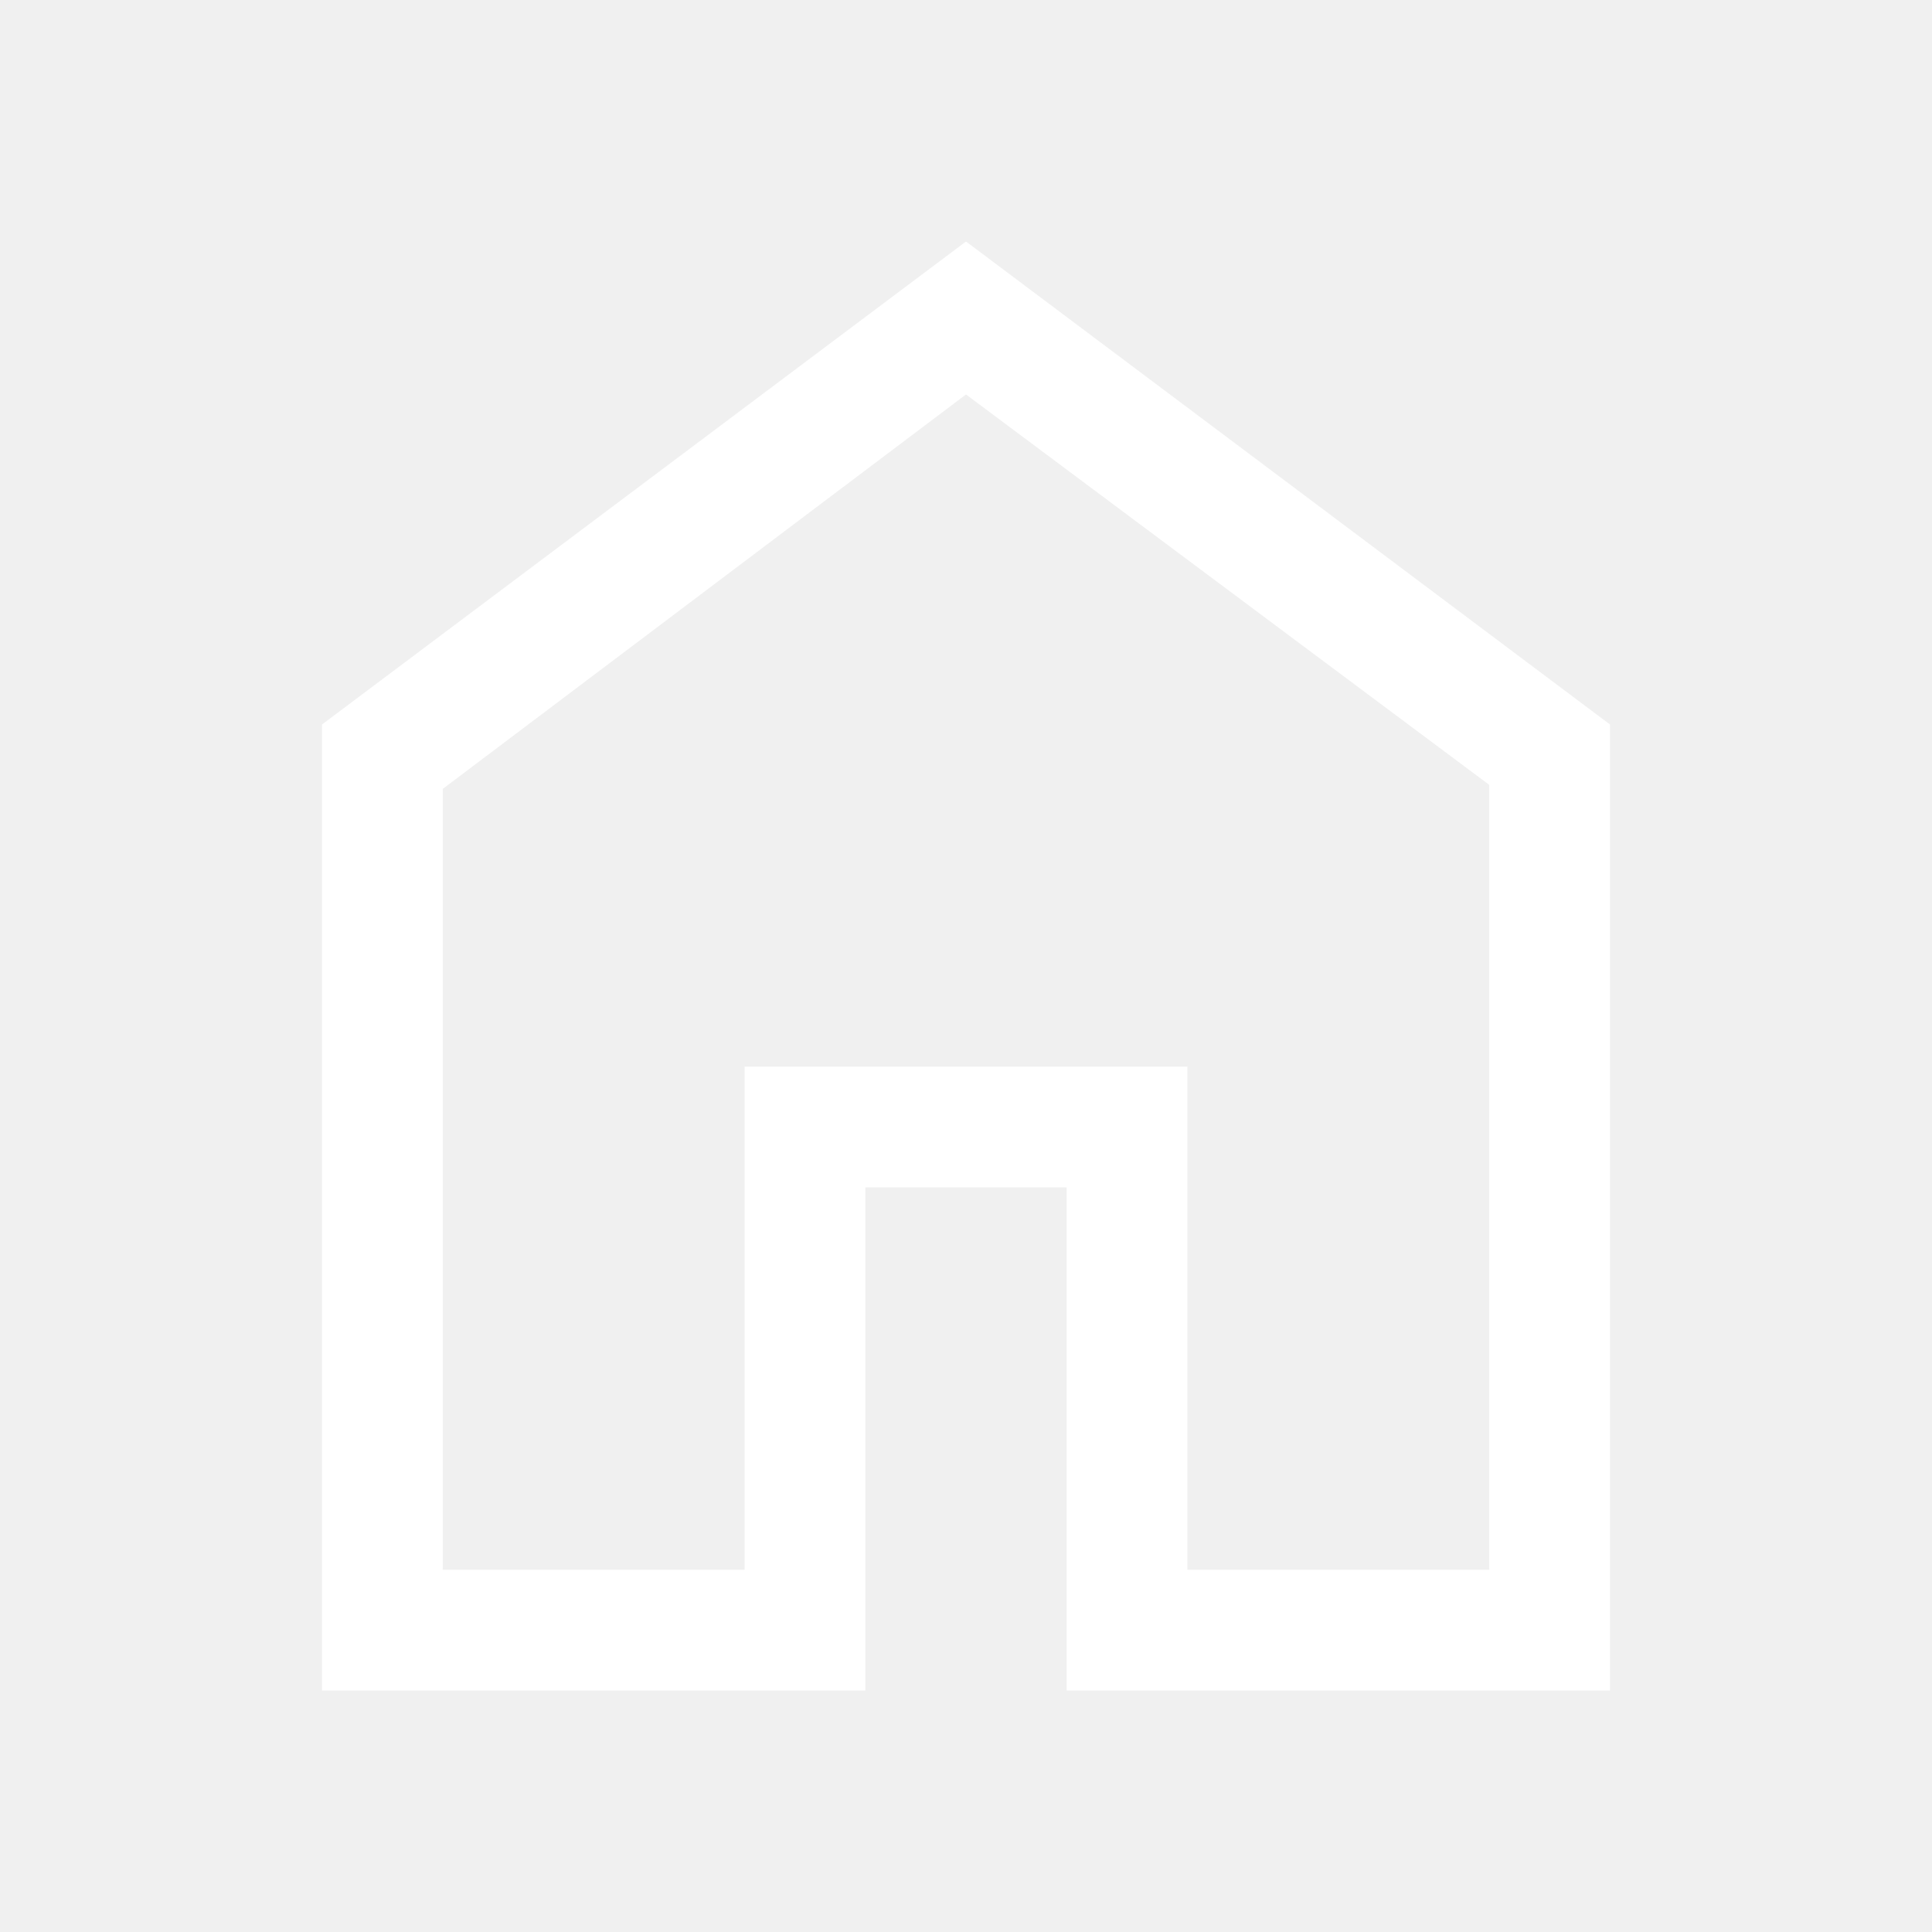
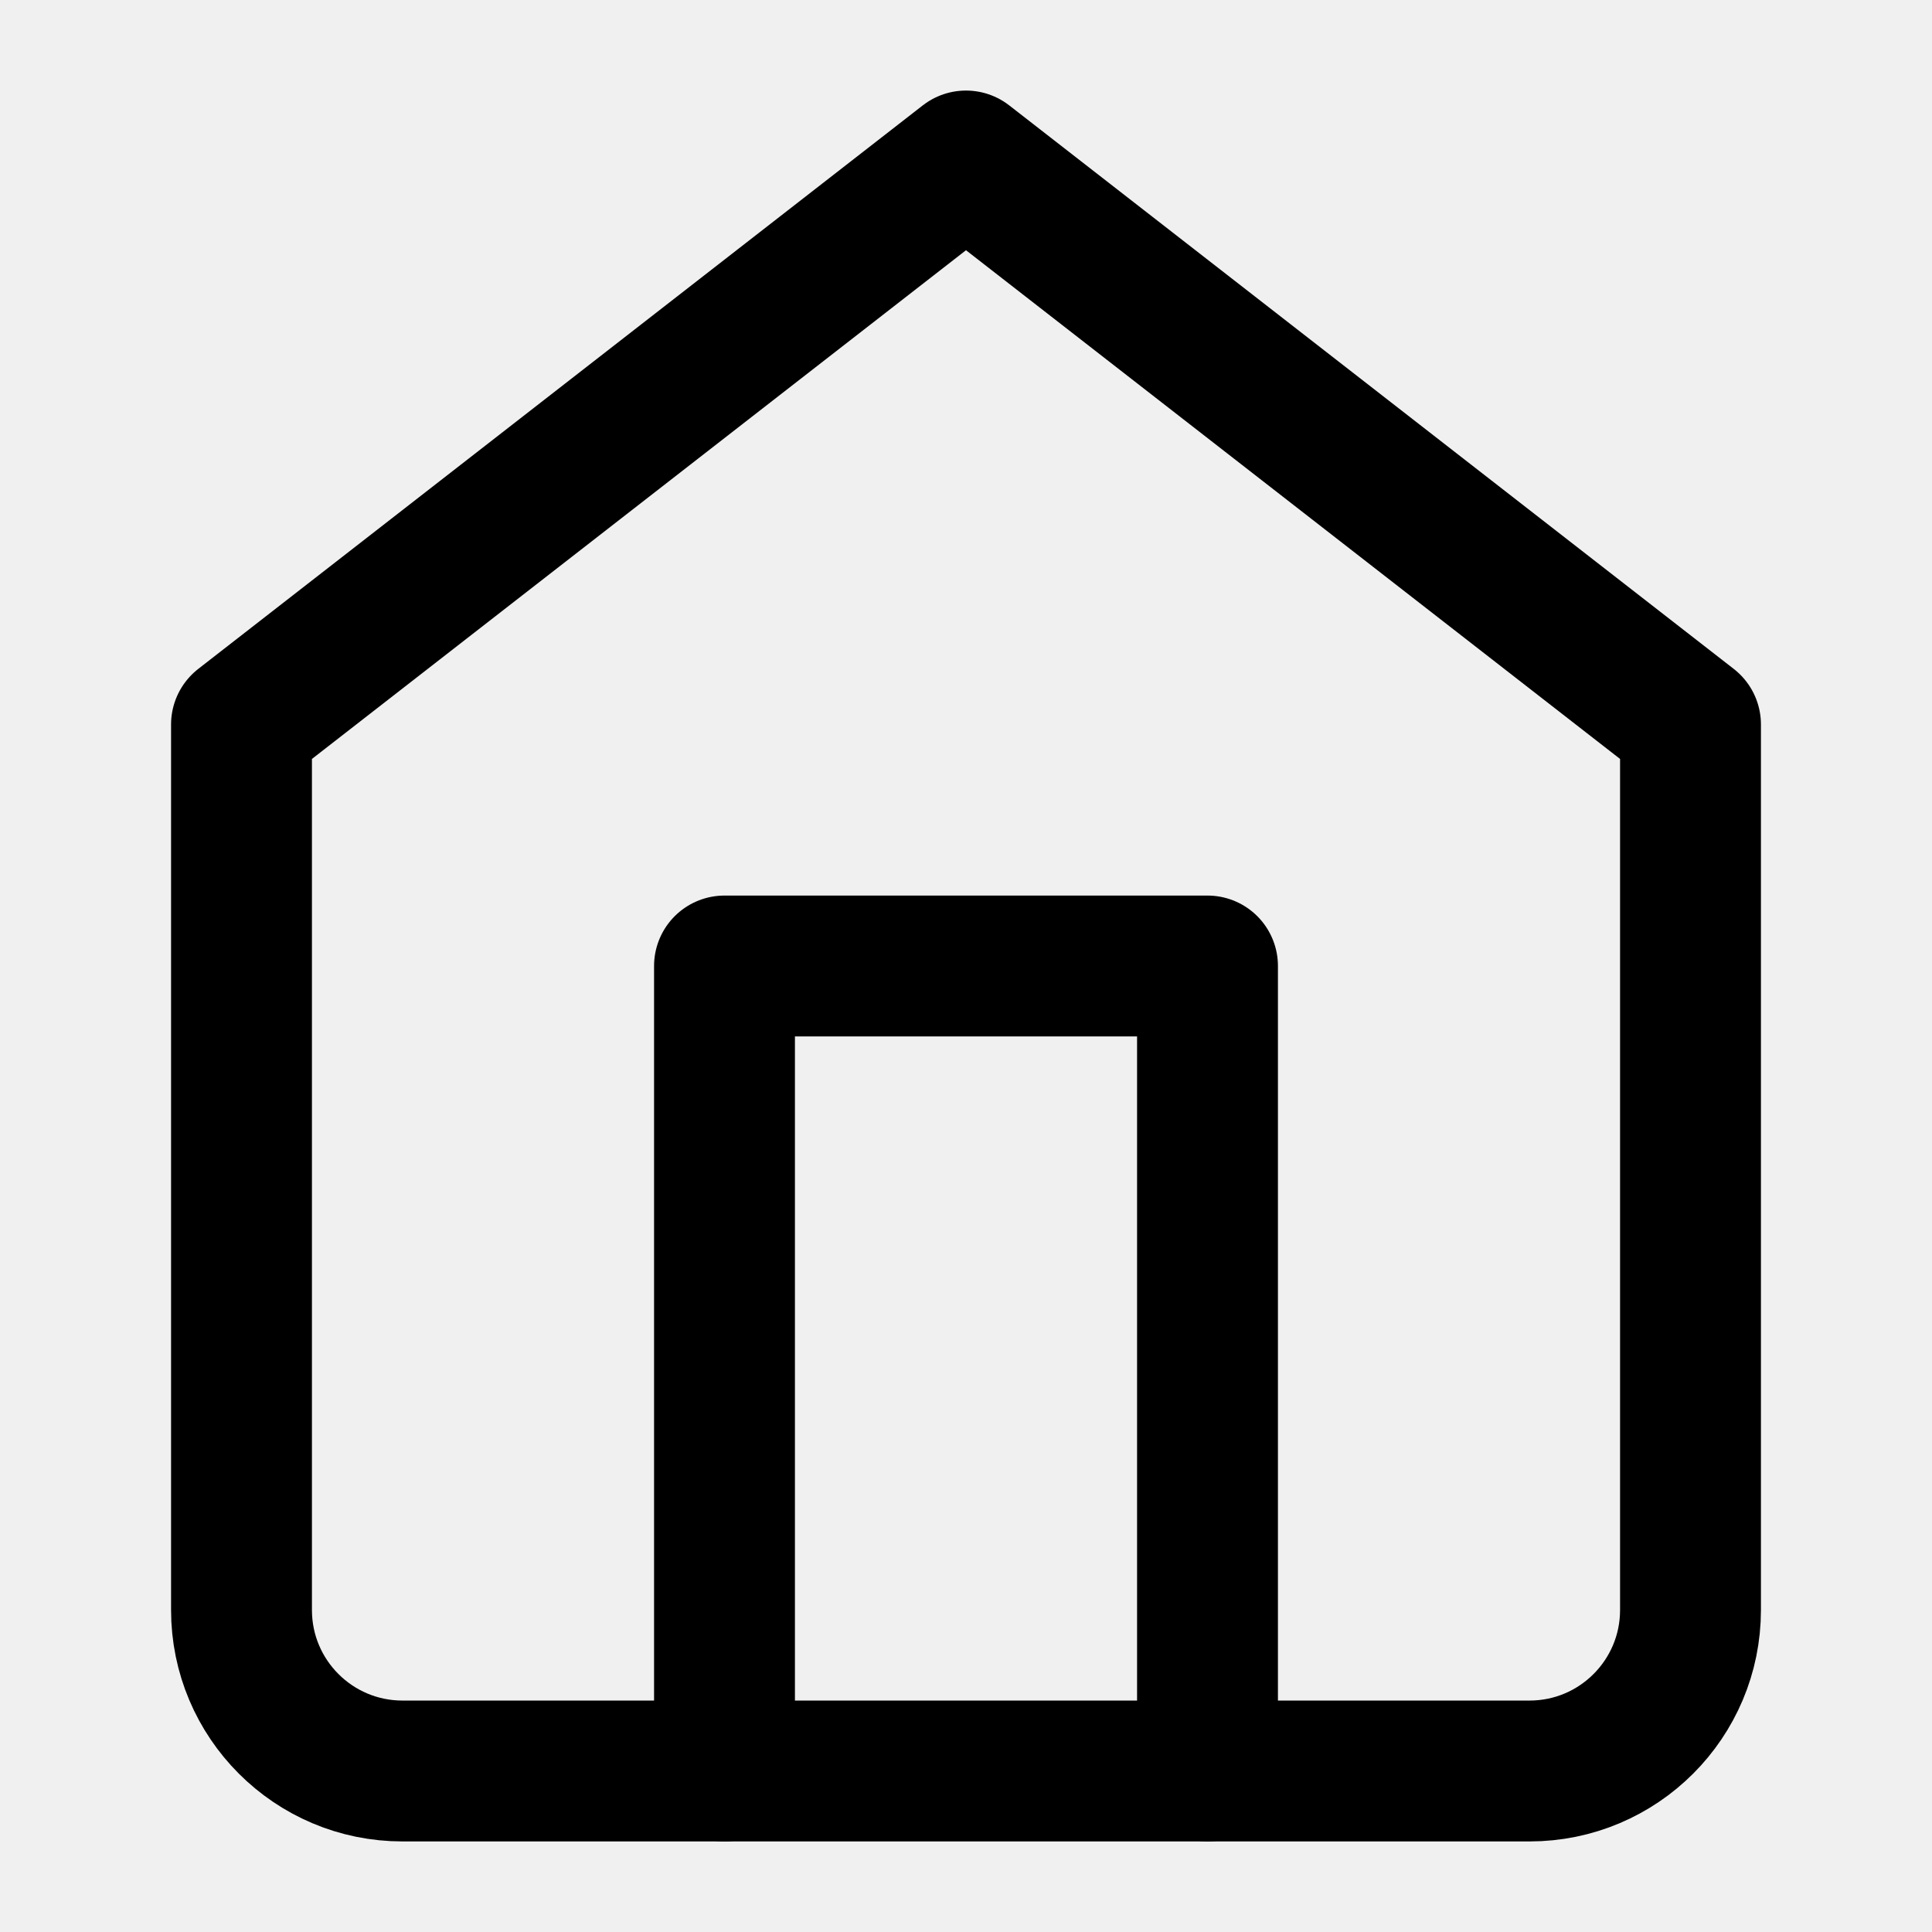
- <svg xmlns="http://www.w3.org/2000/svg" version="1.1" id="Layer_1" x="0px" y="0px" viewBox="0 0 48 48" style="enable-background:new 0 0 48 48;" xml:space="preserve">
-   <style type="text/css">
- 	.st0{fill:#FFFFFF;}
- </style>
-   <path class="st0" d="M11,39h7.5V26.5h11V39H37V19.5L24,9.8l-13,9.8V39z M8,42V18L24,6l16,12v24H26.5V29.5h-5V42H8z" />
+ <svg xmlns="http://www.w3.org/2000/svg" width="24" height="24" viewBox="0 0 24 24" fill="none" stroke="currentColor" stroke-width="1.75" stroke-linecap="round" stroke-linejoin="round" class="lucide lucide-house-icon lucide-house">
+   <path d="m3 9 9-7 9 7v11a2 2 0 0 1-2 2H5a2 2 0 0 1-2-2Z" />
+   <path d="M9 22V12h6v10" />
</svg>
